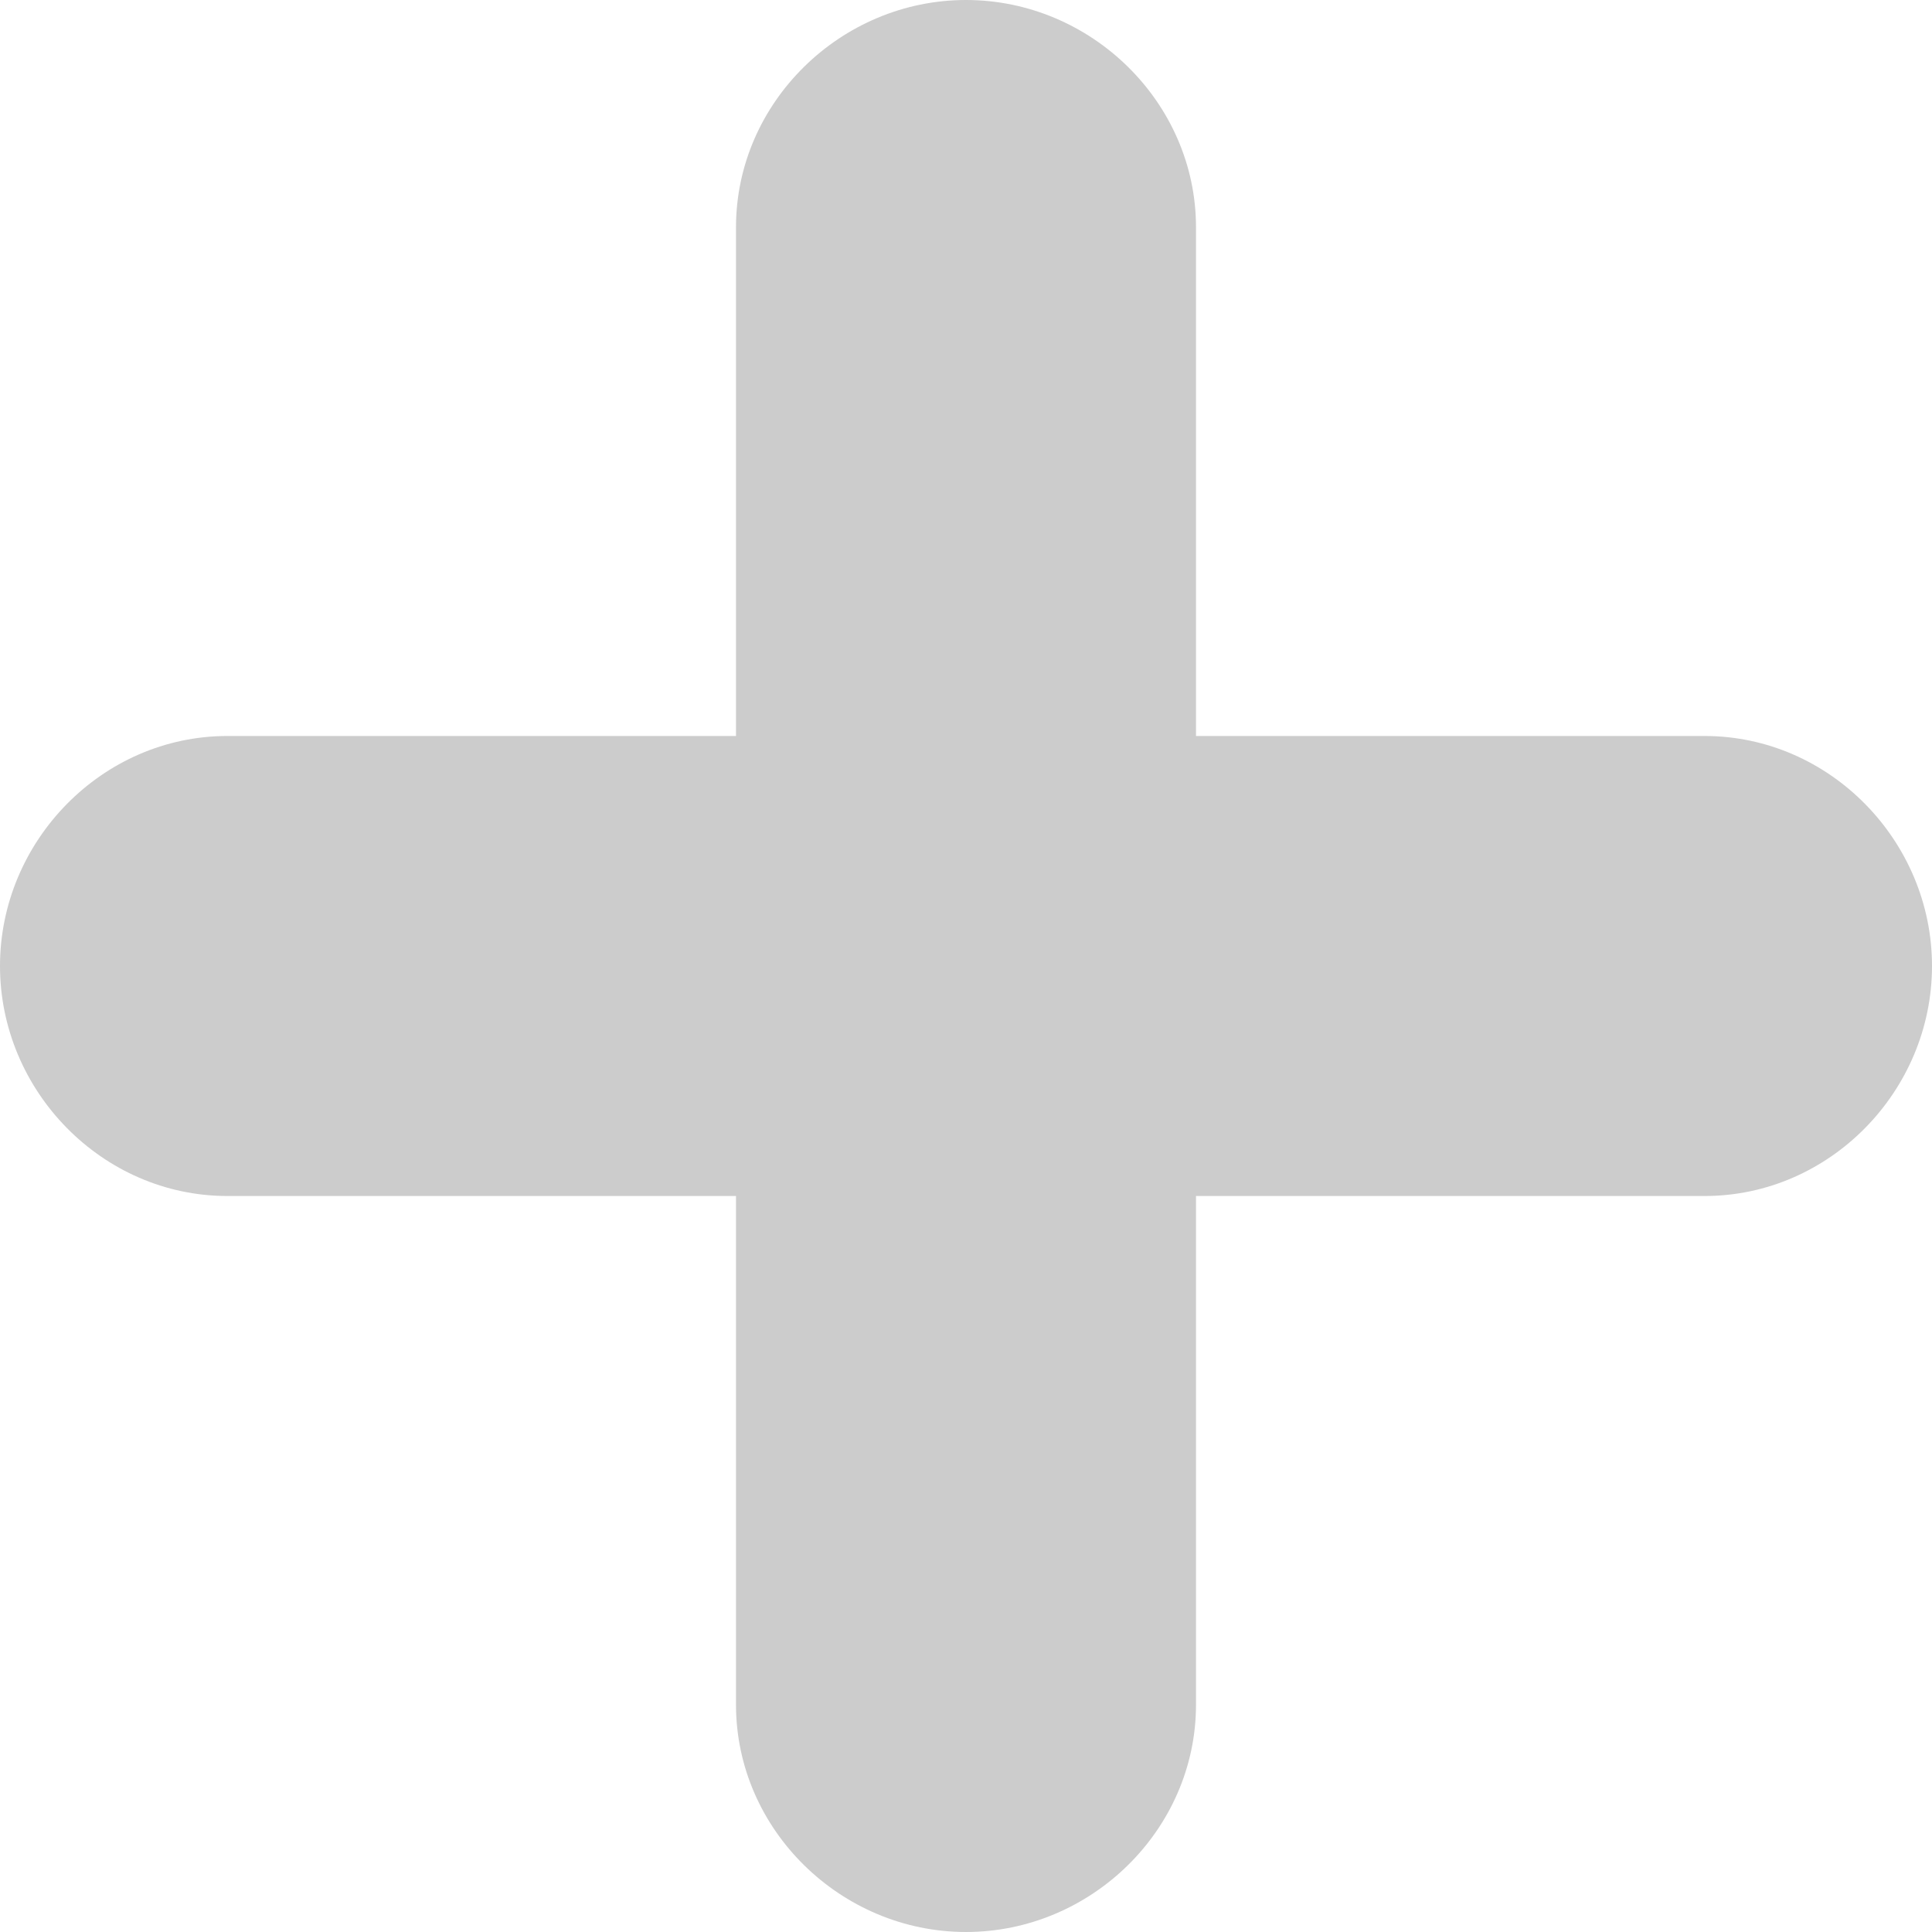
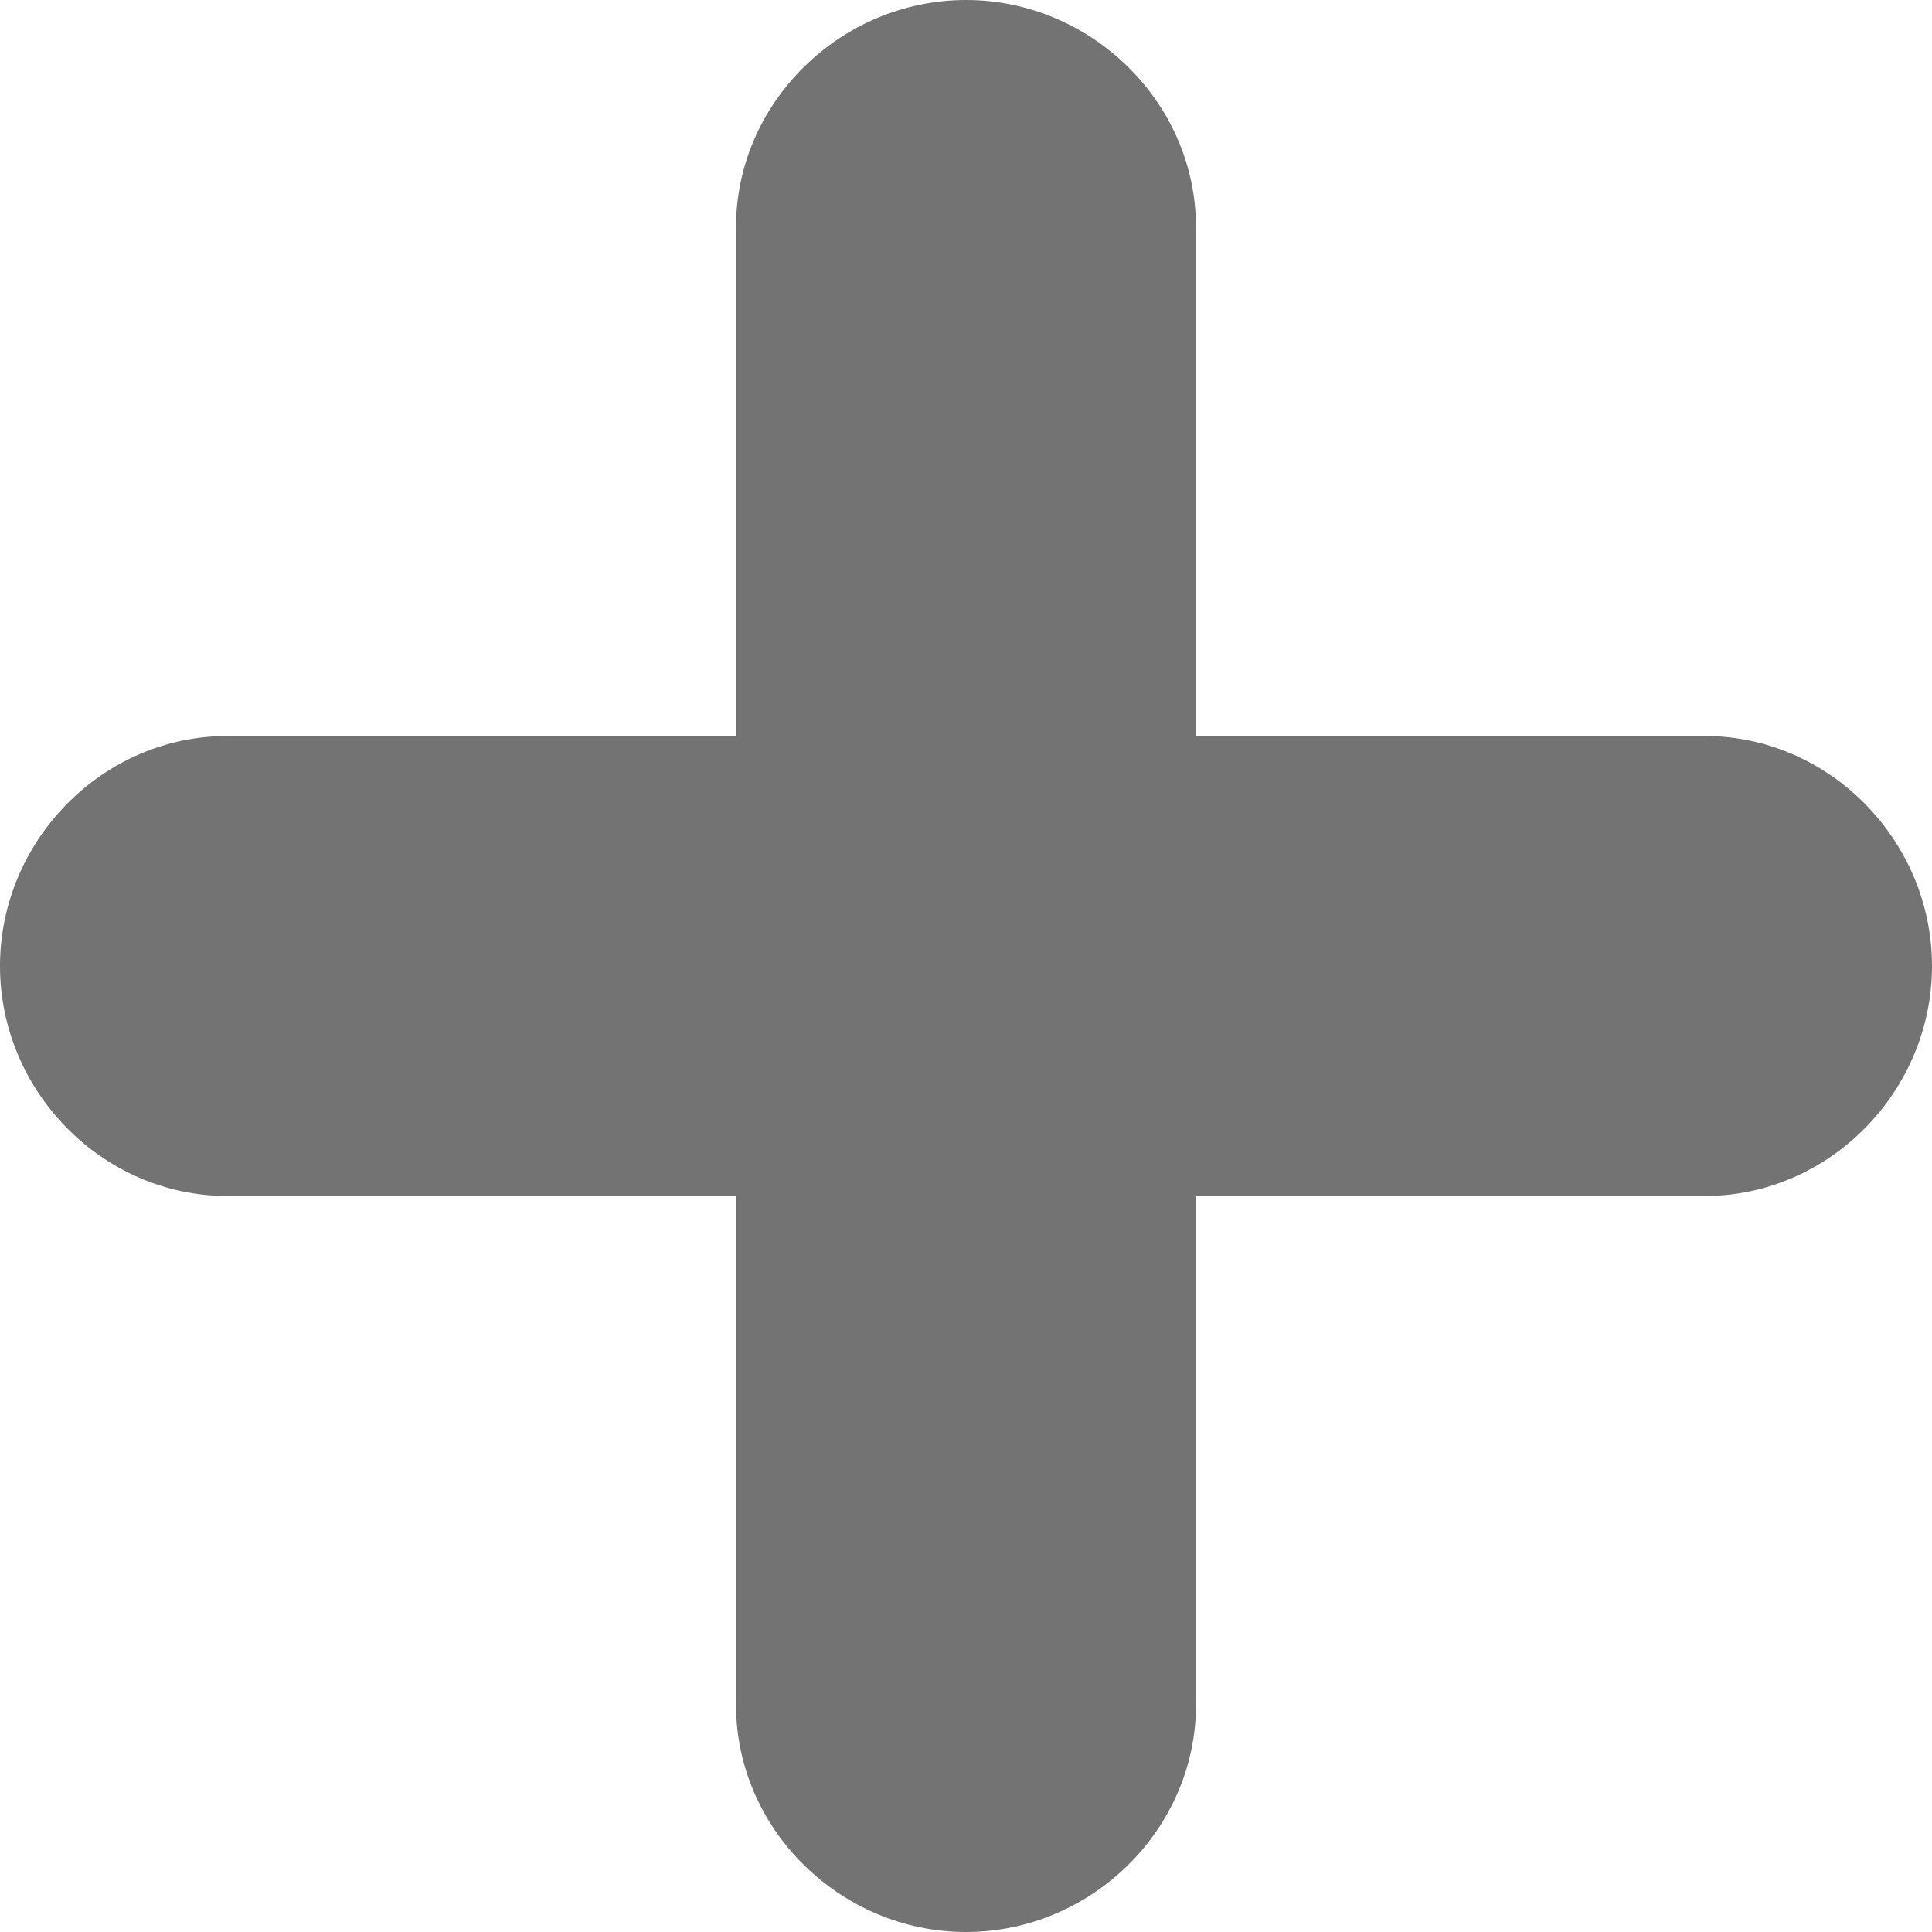
<svg xmlns="http://www.w3.org/2000/svg" version="1.1" id="Capa_1" x="0px" y="0px" viewBox="0 0 42 42" style="enable-background:new 0 0 42 42;" xml:space="preserve">
-   <path style="fill:#cccccc;" d="M37.059,16H26V4.941C26,2.224,23.718,0,21,0s-5,2.224-5,4.941V16H4.941C2.224,16,0,18.282,0,21  s2.224,5,4.941,5H16v11.059C16,39.776,18.282,42,21,42s5-2.224,5-4.941V26h11.059C39.776,26,42,23.718,42,21S39.776,16,37.059,16z" />
+   <path style="fill: #737373;" d="M37.059,16H26V4.941C26,2.224,23.718,0,21,0s-5,2.224-5,4.941V16H4.941C2.224,16,0,18.282,0,21  s2.224,5,4.941,5H16v11.059C16,39.776,18.282,42,21,42s5-2.224,5-4.941V26h11.059C39.776,26,42,23.718,42,21S39.776,16,37.059,16z" />
  <g>
</g>
  <g>
</g>
  <g>
</g>
  <g>
</g>
  <g>
</g>
  <g>
</g>
  <g>
</g>
  <g>
</g>
  <g>
</g>
  <g>
</g>
  <g>
</g>
  <g>
</g>
  <g>
</g>
  <g>
</g>
  <g>
</g>
</svg>
